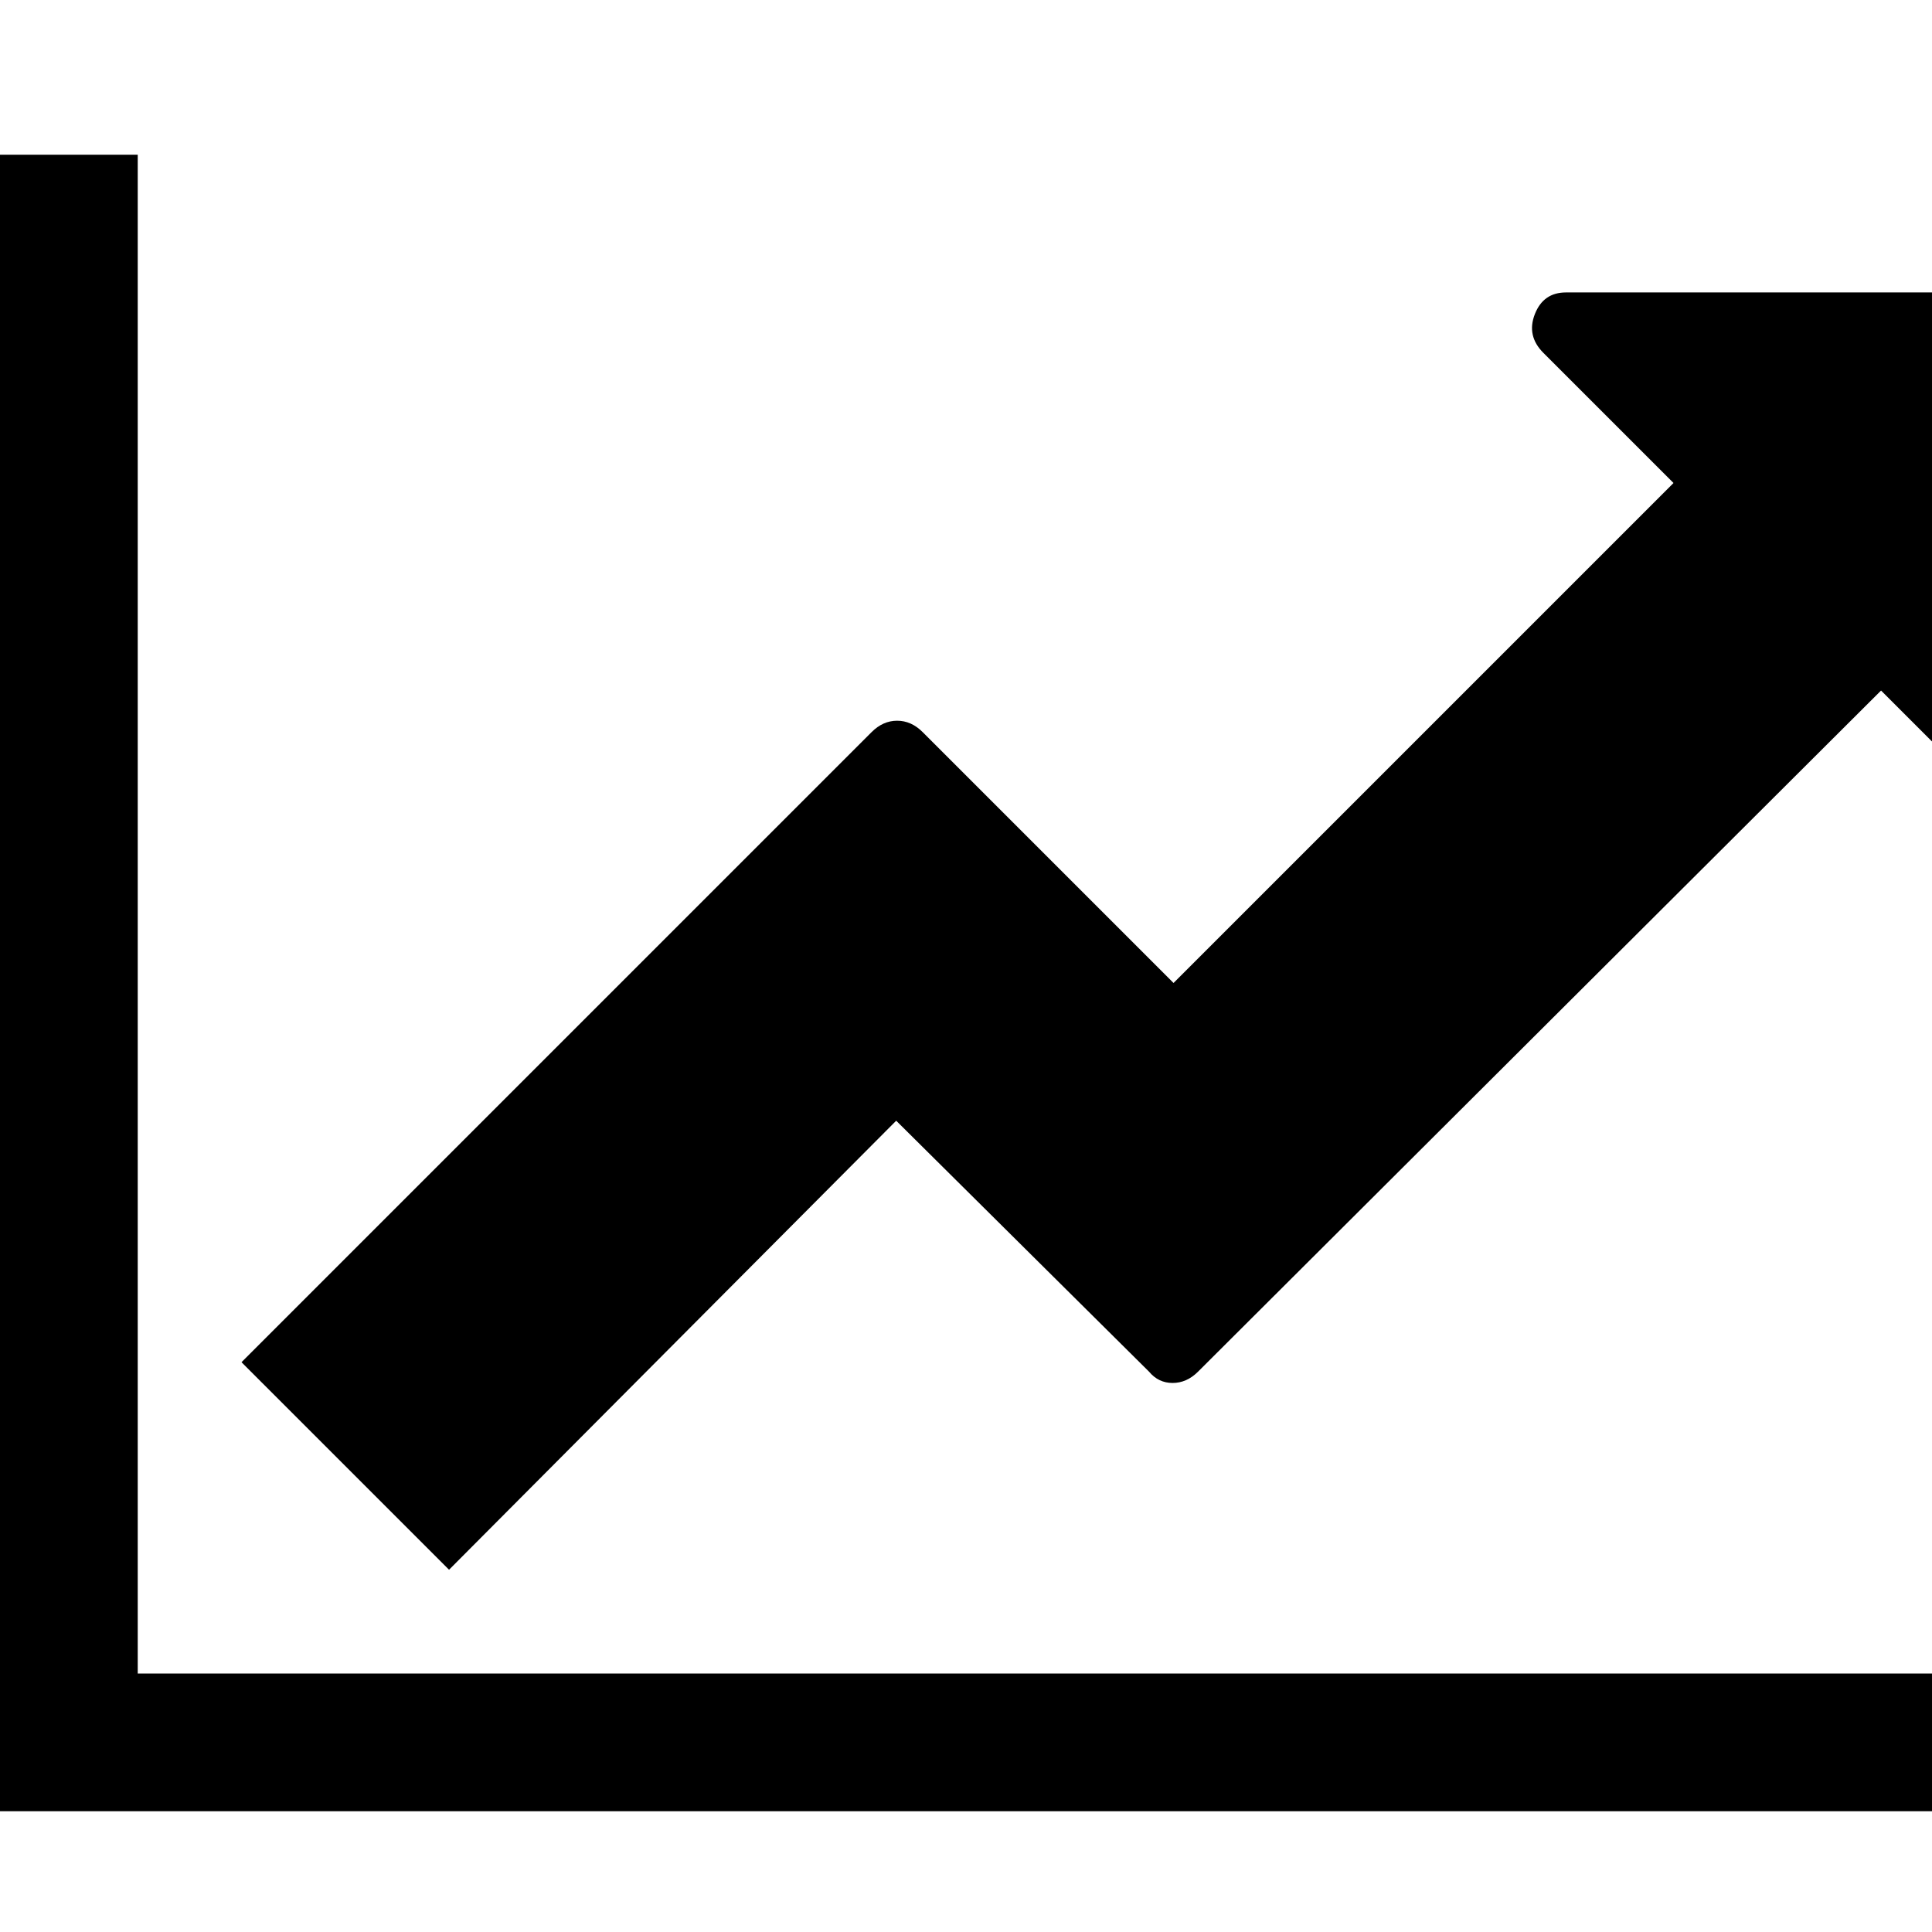
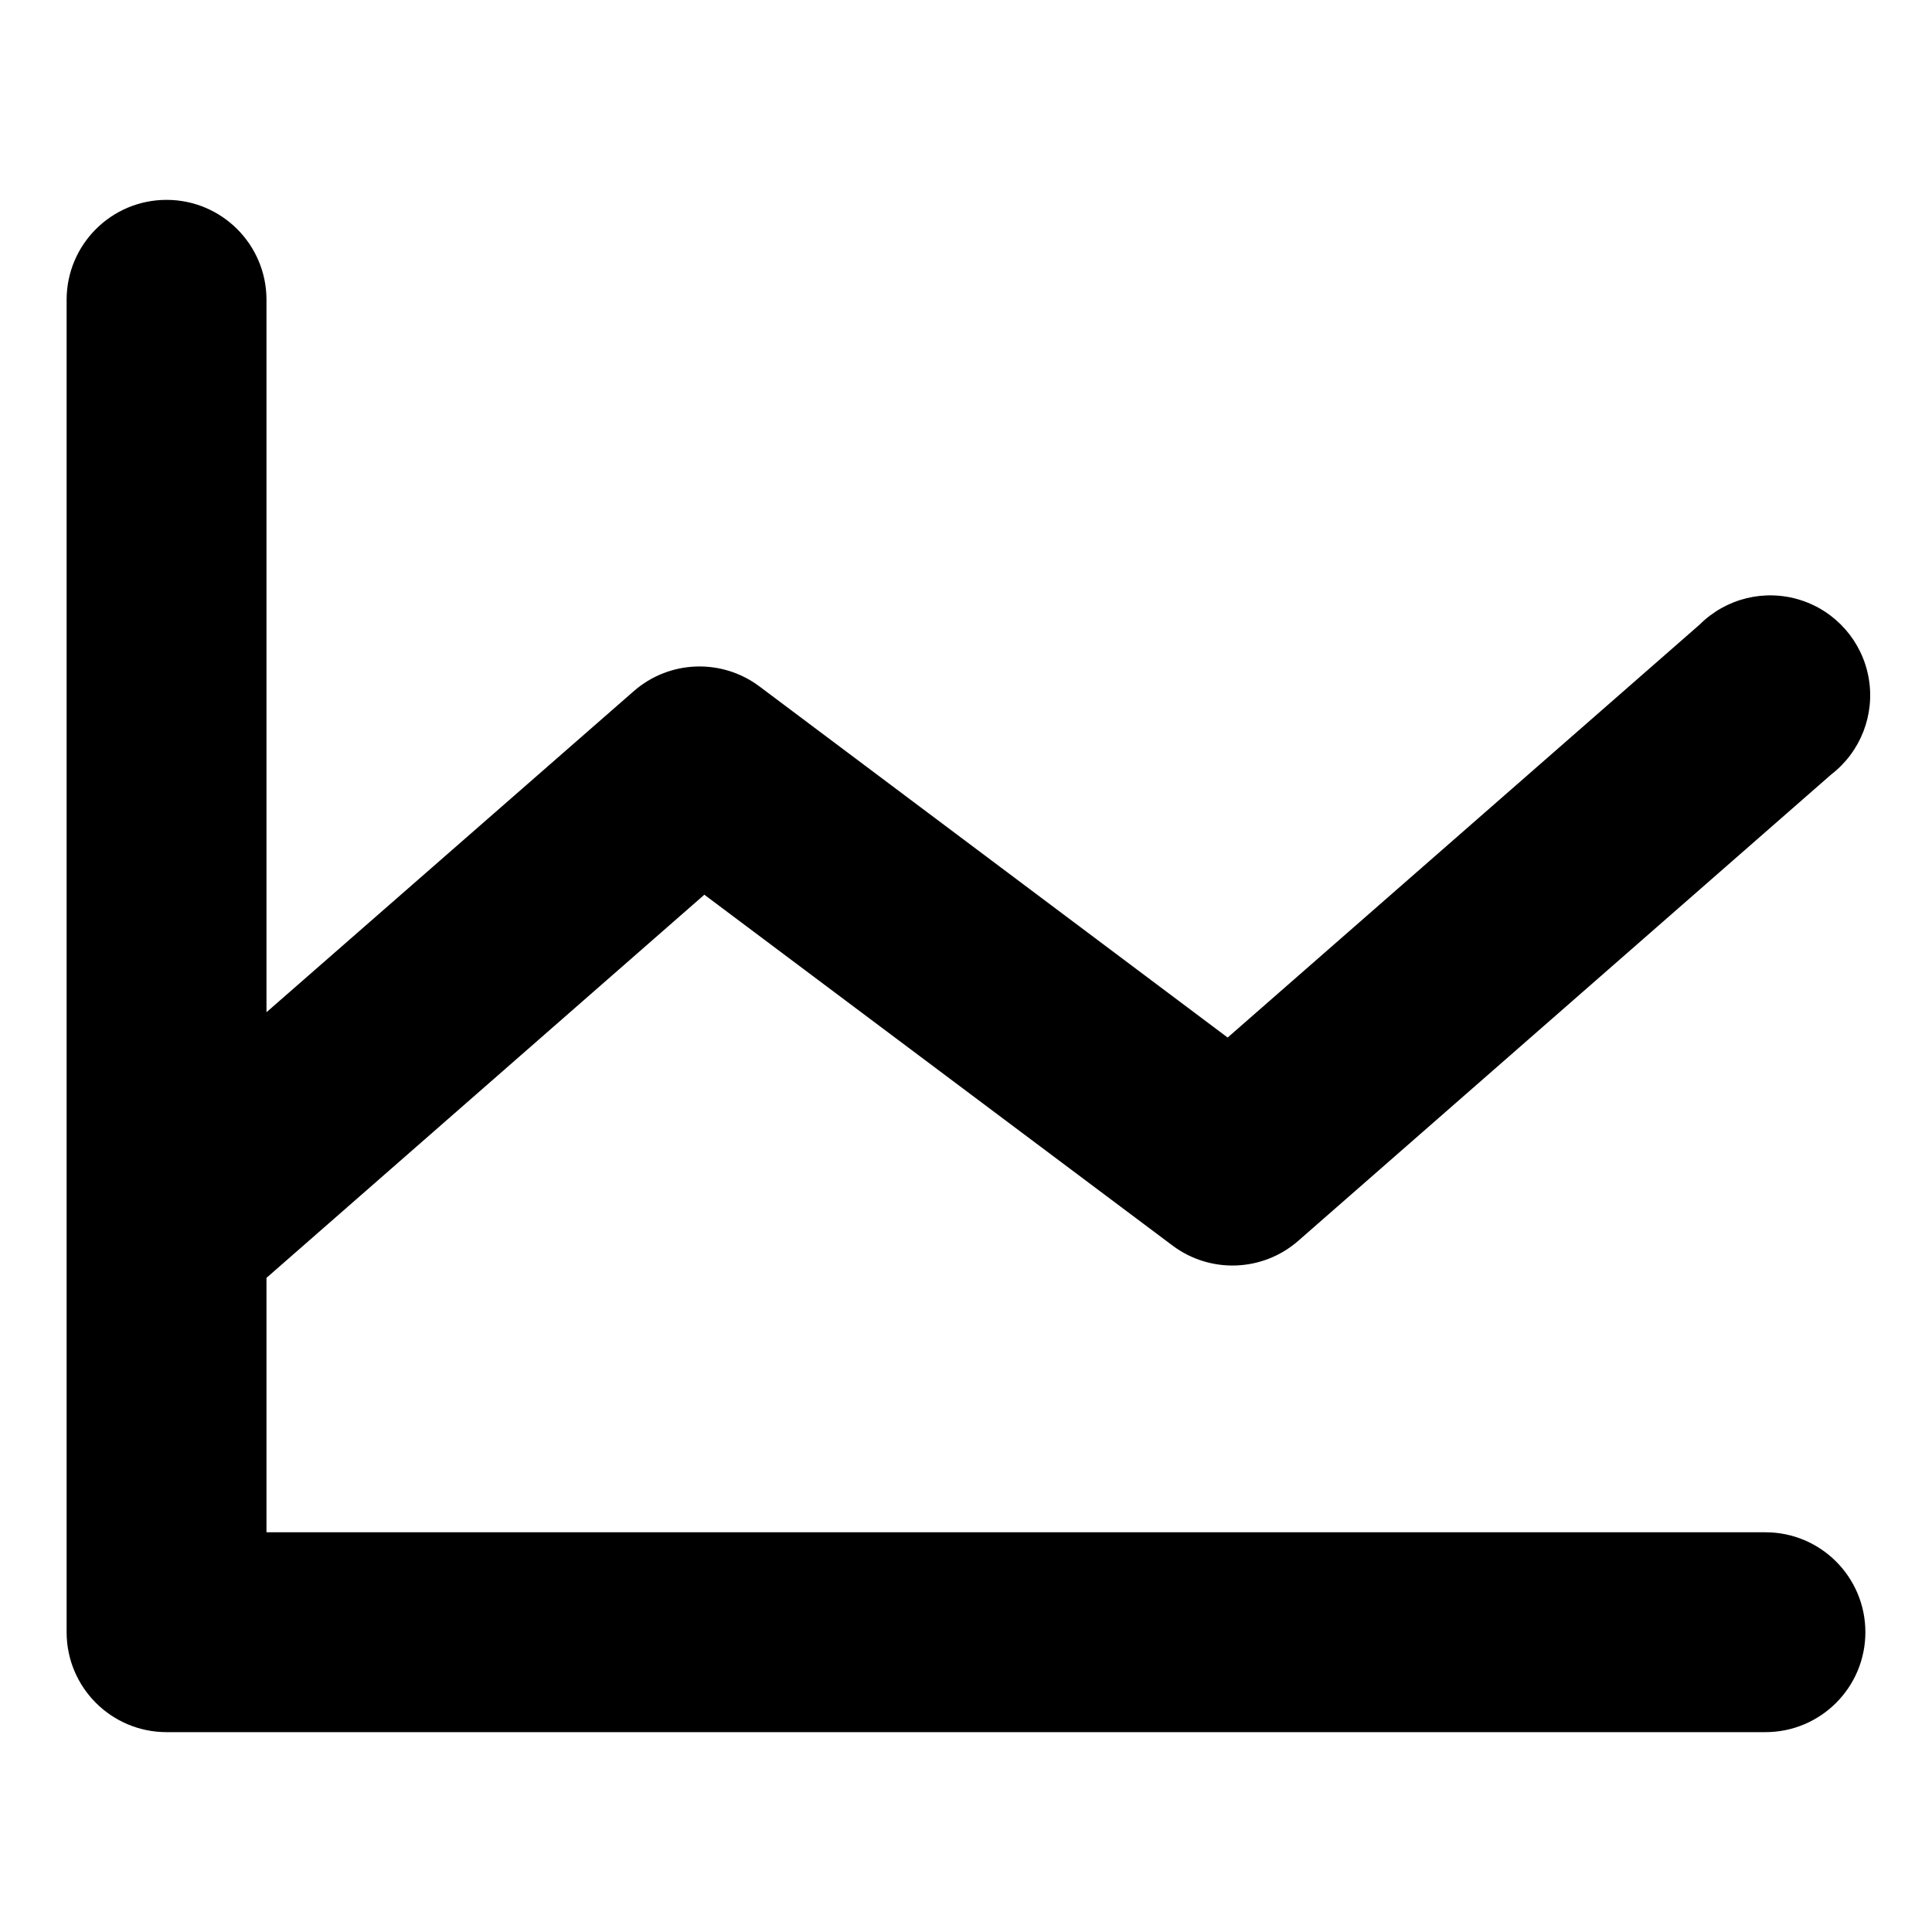
- <svg xmlns="http://www.w3.org/2000/svg" viewBox="0 0 1024 1024">
-   <g transform="translate(0 960) scale(1 -1)">
-     <path d="M1170 73L1170 0L0 0L0 878L73 878L73 73ZM1097 786L1097 538Q1097 526 1086 521Q1075 516 1066 525L997 594L635 233Q629 227 621.5 227Q614 227 609 233L475 366L238 128L128 238L462 572Q468 578 475.5 578Q483 578 489 572L622 439L887 704L818 773Q809 782 813.5 793.5Q818 805 830 805L1079 805Q1087 805 1092 799.5Q1097 794 1097 786Z" />
-   </g>
+ <svg xmlns="http://www.w3.org/2000/svg" viewBox="12 12 232 232">
+   <path d="M236,208a12,12,0,0,1-12,12H32a12,12,0,0,1-12-12V48a12,12,0,0,1,24,0v85.55L88.1,95a12,12,0,0,1,15.1-.57l56.22,42.16L216.1,87A12,12,0,1,1,231.9,105l-64,56a12,12,0,0,1-15.1.57L96.58,119.44,44,165.45V196H224A12,12,0,0,1,236,208Z" />
</svg>
